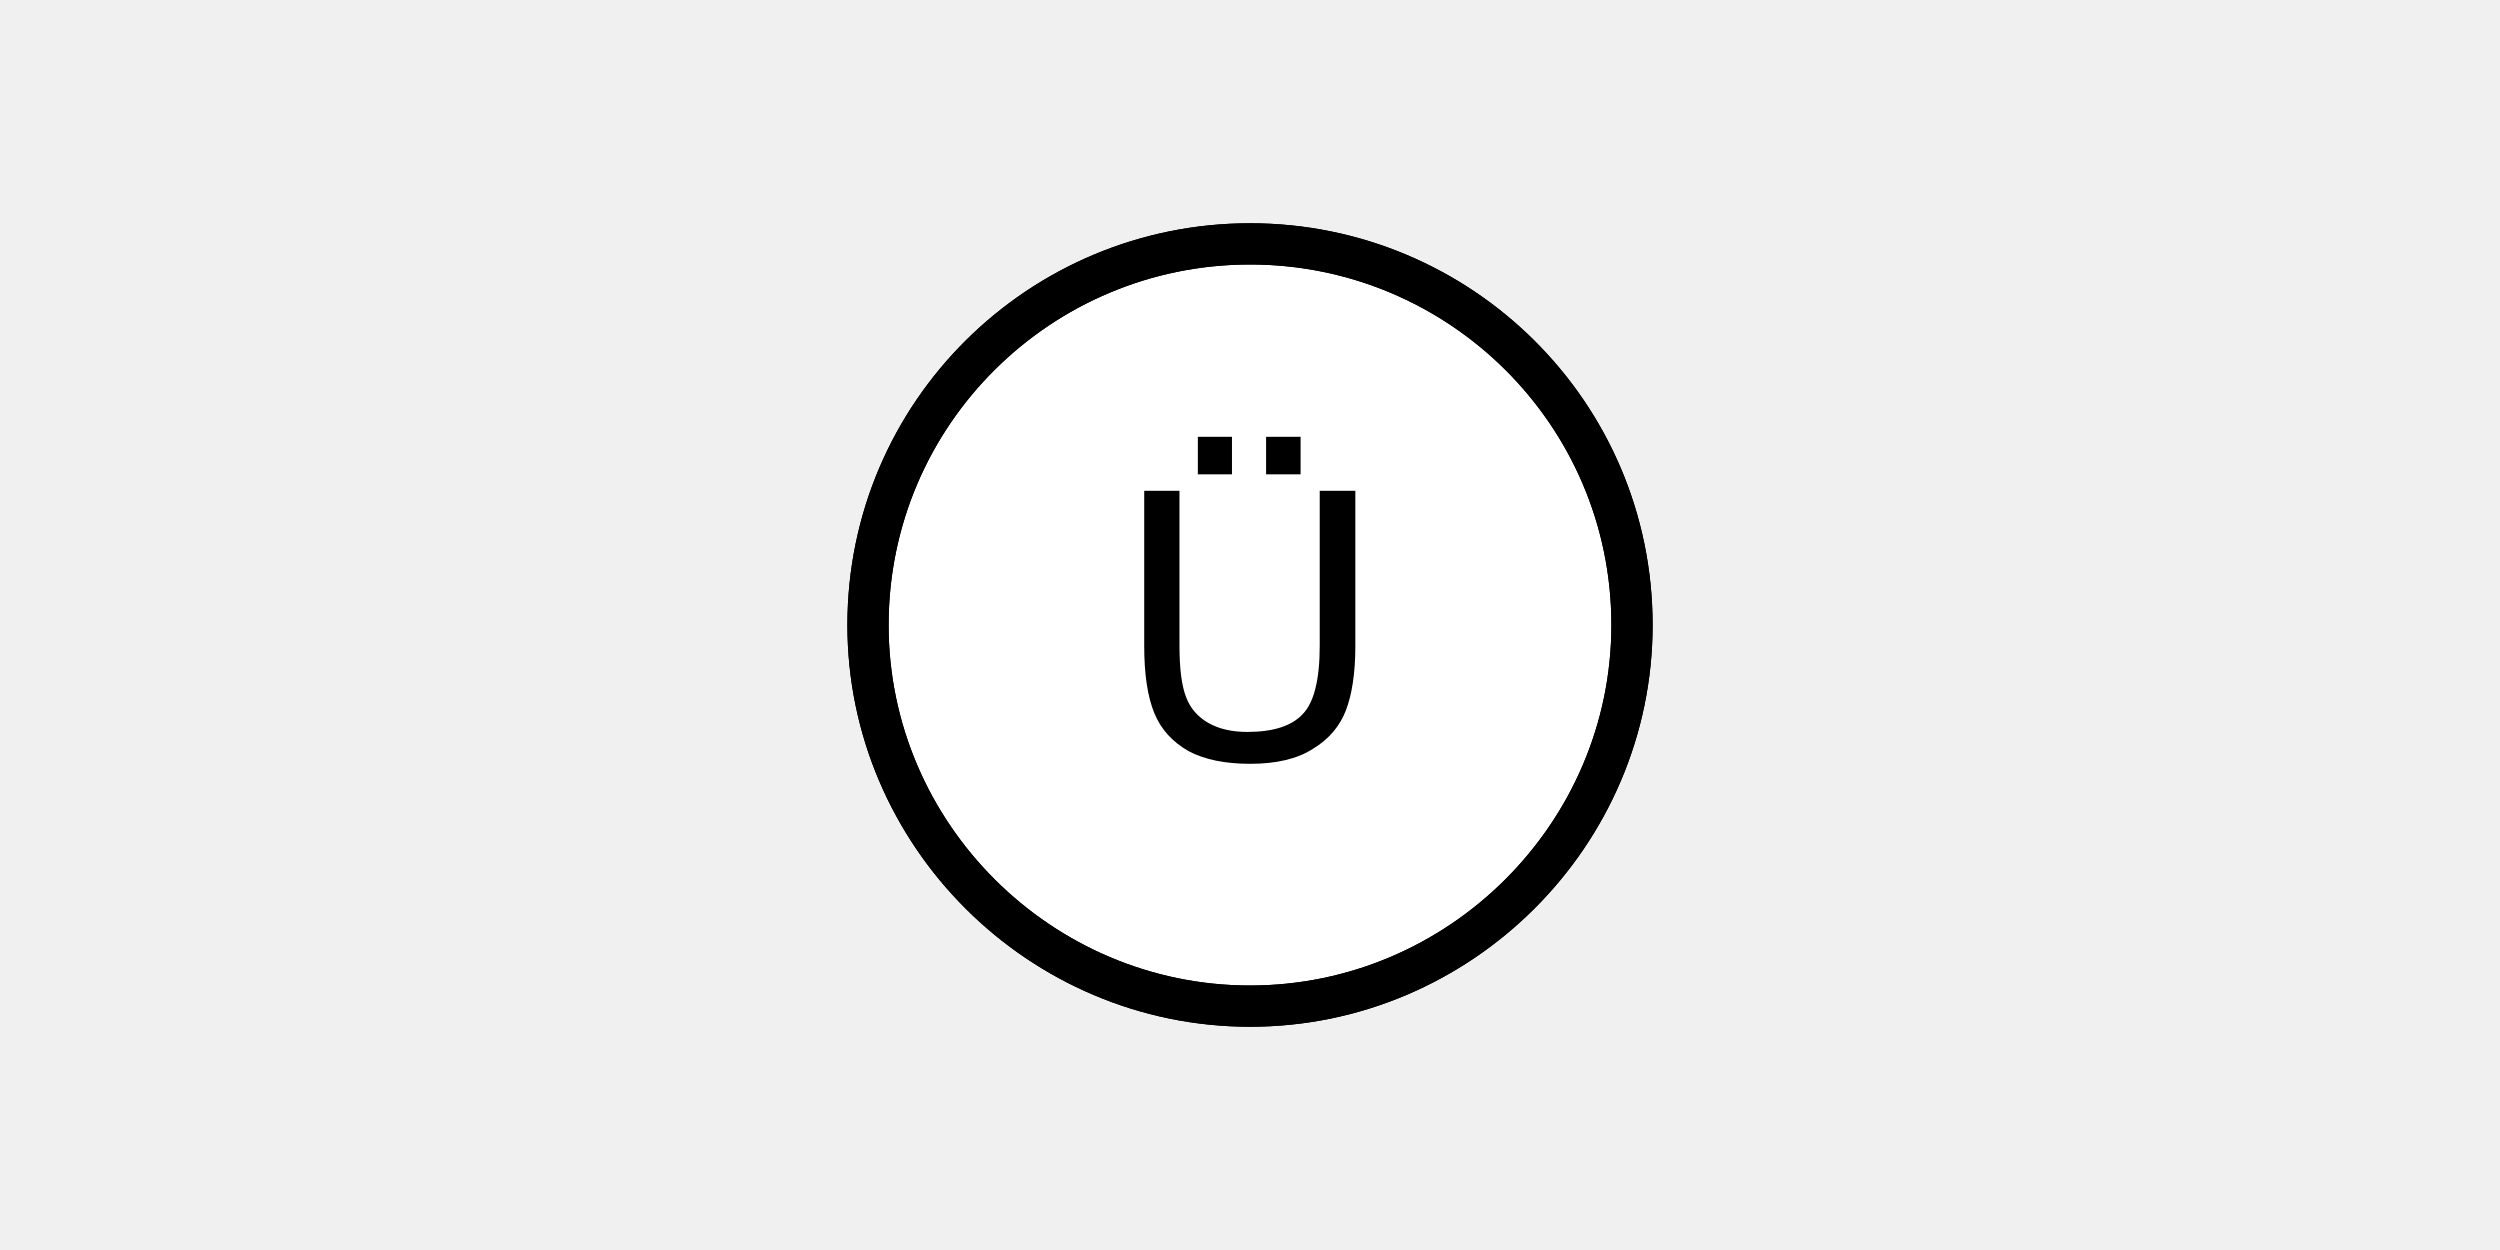
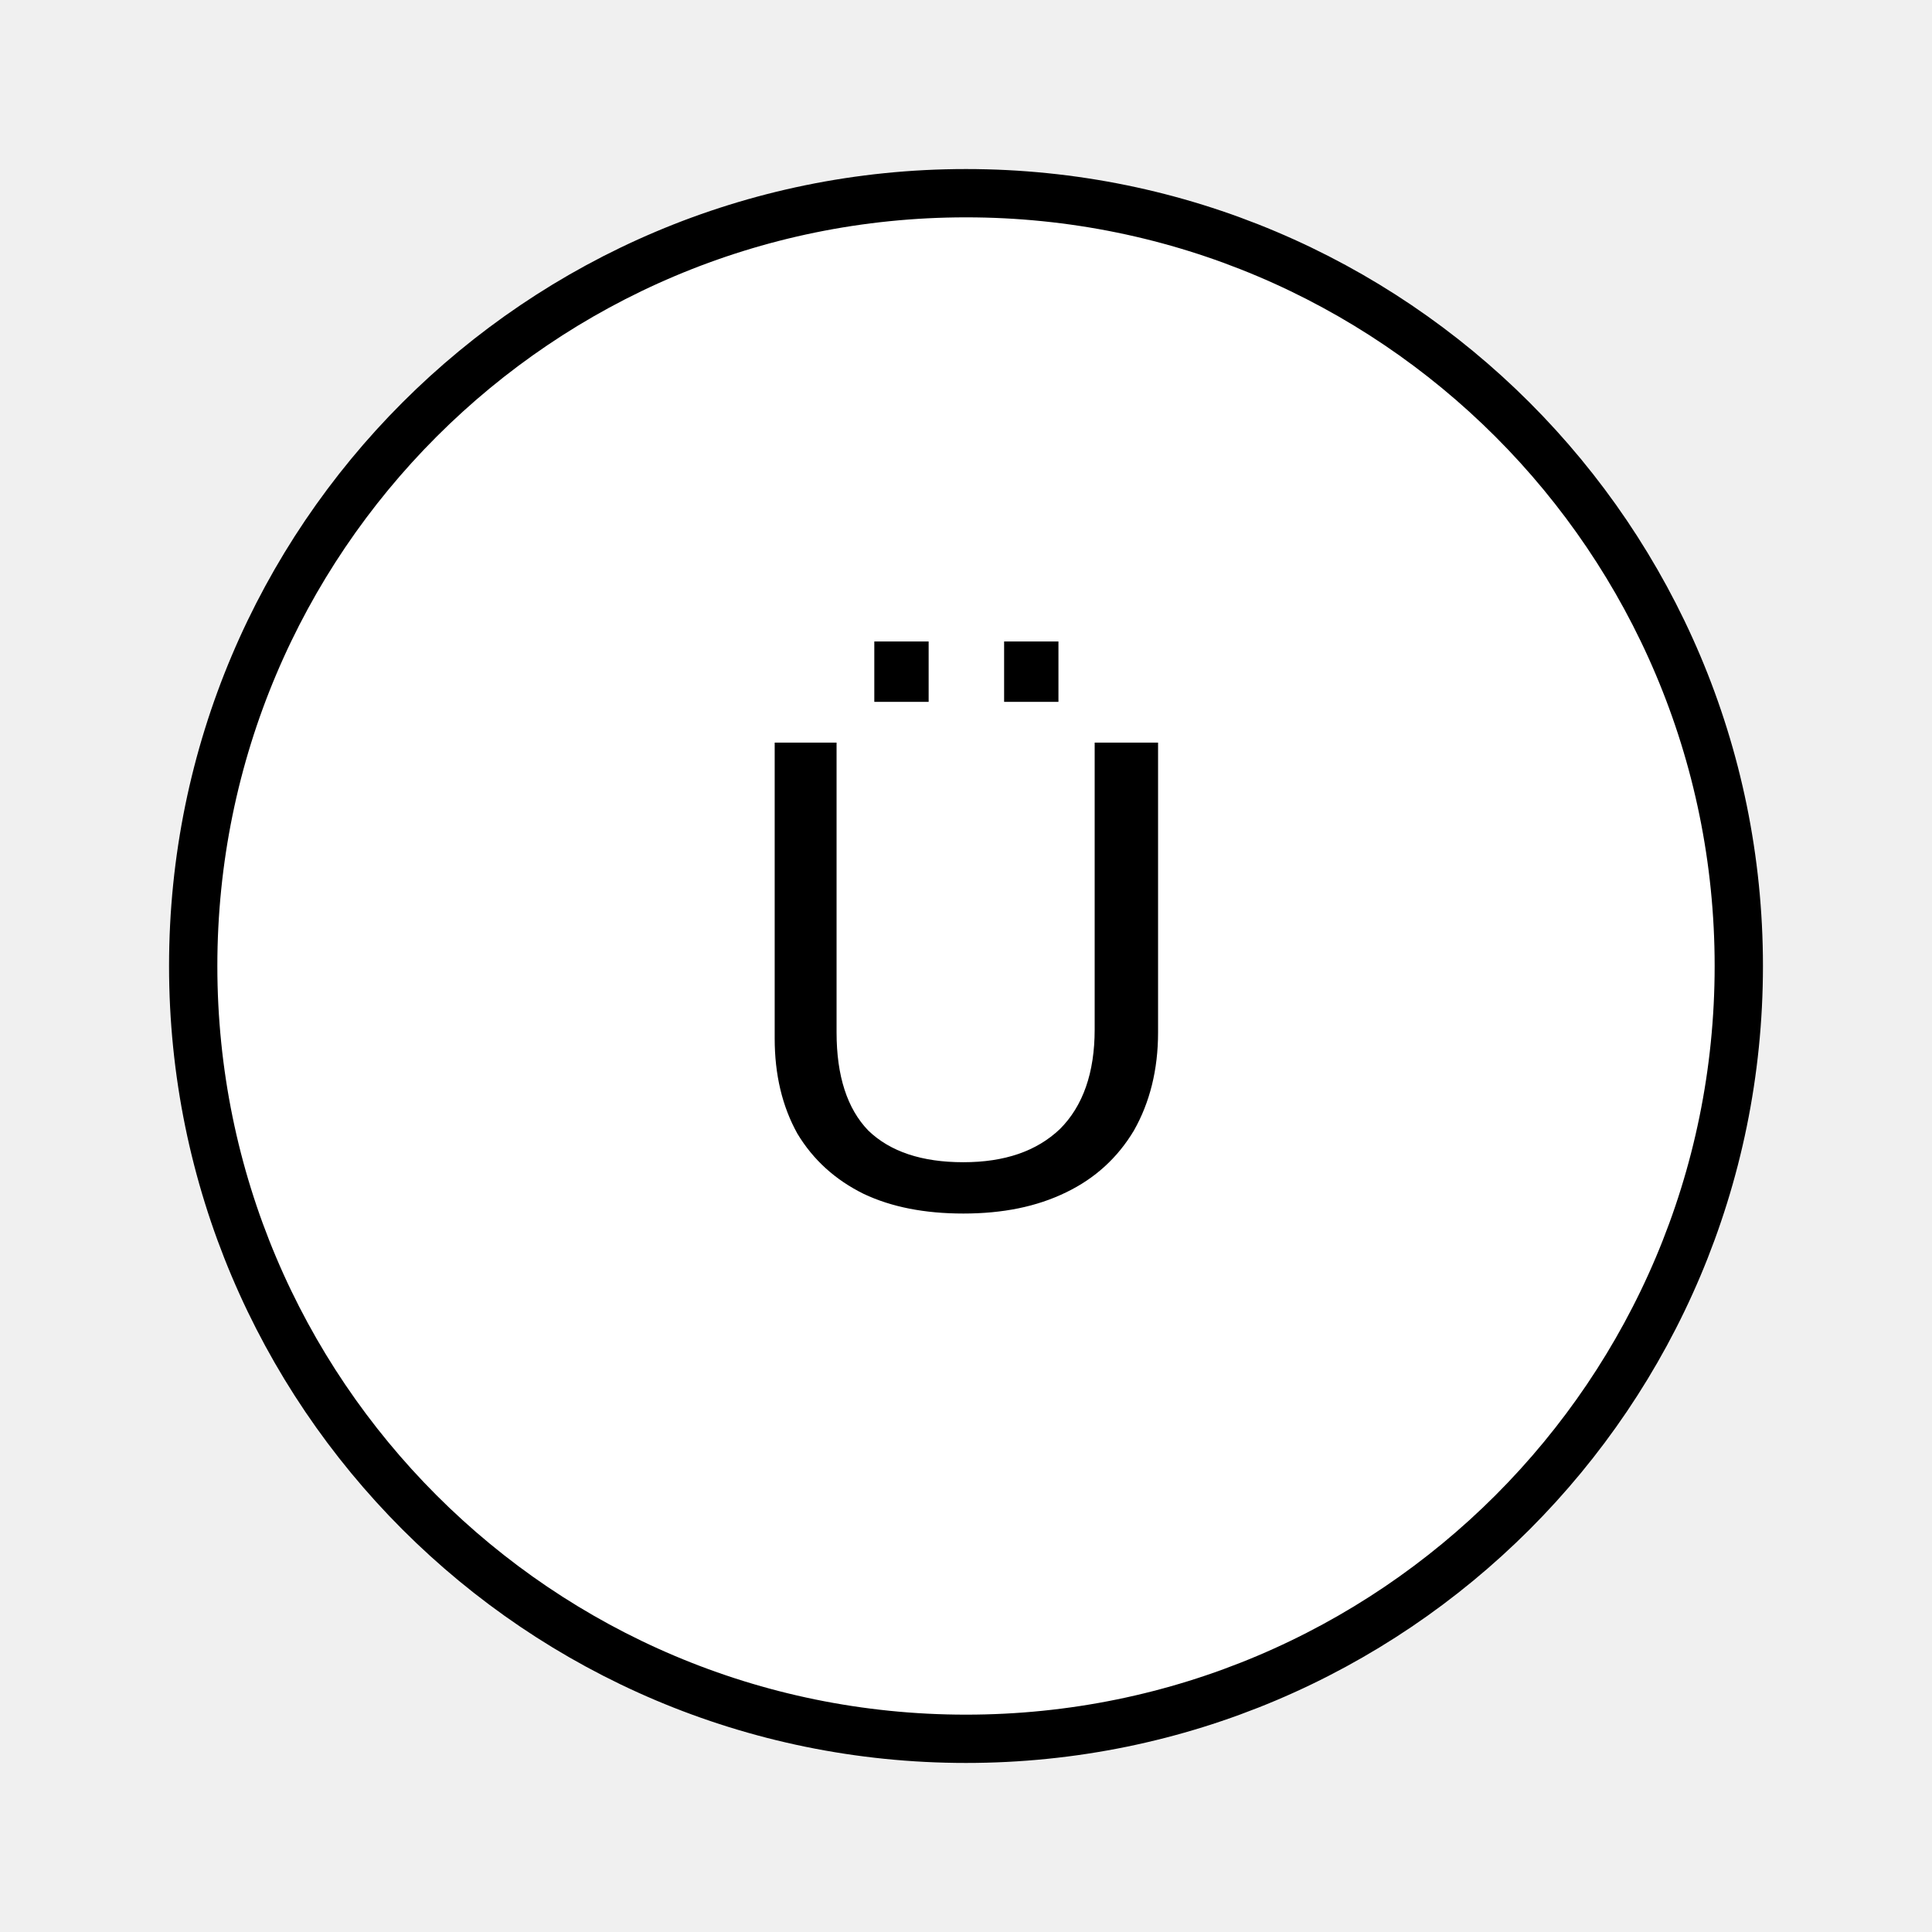
- <svg xmlns="http://www.w3.org/2000/svg" width="100%" height="100%" viewBox="0 0 40 20" version="1.1" xml:space="preserve" style="fill-rule:evenodd;clip-rule:evenodd;stroke-linecap:round;stroke-linejoin:round;stroke-miterlimit:10;">
-   <path d="M13.888,10C13.888,6.615 16.64,3.902 20.001,3.902C23.36,3.902 26.112,6.615 26.112,10C26.112,13.351 23.36,16.098 20.001,16.098C16.64,16.098 13.888,13.351 13.888,10" style="fill:white;stroke:black;stroke-width:0.66px;stroke-linejoin:round;" />
-   <path d="M13.888,10C13.888,6.615 16.64,3.902 20.001,3.902C23.36,3.902 26.112,6.615 26.112,10C26.112,13.351 23.36,16.098 20.001,16.098C16.64,16.098 13.888,13.351 13.888,10" style="fill:none;stroke:black;stroke-width:0.66px;" />
-   <g transform="matrix(6,0,0,6,17.8335,12.1489)">
-     <path d="M0.547,-0.716L0.642,-0.716L0.642,-0.302C0.642,-0.23 0.633,-0.173 0.617,-0.131C0.601,-0.089 0.572,-0.054 0.529,-0.028C0.487,-0.001 0.431,0.012 0.362,0.012C0.295,0.012 0.24,0.001 0.197,-0.022C0.155,-0.046 0.124,-0.079 0.106,-0.123C0.088,-0.167 0.079,-0.226 0.079,-0.302L0.079,-0.716L0.173,-0.716L0.173,-0.303C0.173,-0.241 0.179,-0.195 0.191,-0.165C0.202,-0.136 0.222,-0.113 0.25,-0.097C0.278,-0.081 0.313,-0.073 0.354,-0.073C0.423,-0.073 0.473,-0.089 0.502,-0.121C0.532,-0.152 0.547,-0.213 0.547,-0.303L0.547,-0.716ZM0.222,-0.76L0.222,-0.86L0.313,-0.86L0.313,-0.76L0.222,-0.76ZM0.404,-0.76L0.404,-0.86L0.496,-0.86L0.496,-0.76L0.404,-0.76Z" style="fill-rule:nonzero;" />
+ <svg xmlns="http://www.w3.org/2000/svg" xml:space="preserve" style="shape-rendering:geometricPrecision; text-rendering:geometricPrecision; image-rendering:optimizeQuality; fill-rule:evenodd; clip-rule:evenodd" viewBox="0 0 20 20">
+   <g>
+     <circle style="fill:white;stroke:black;stroke-width:0.5" cx="10" cy="10" r="8">
+     </circle>
+     <text x="10px" y="12.5px" text-anchor="middle" style="font-family:'ArialMT', 'Arial', sans-serif;font-size:7px;">Ü</text>
  </g>
</svg>
